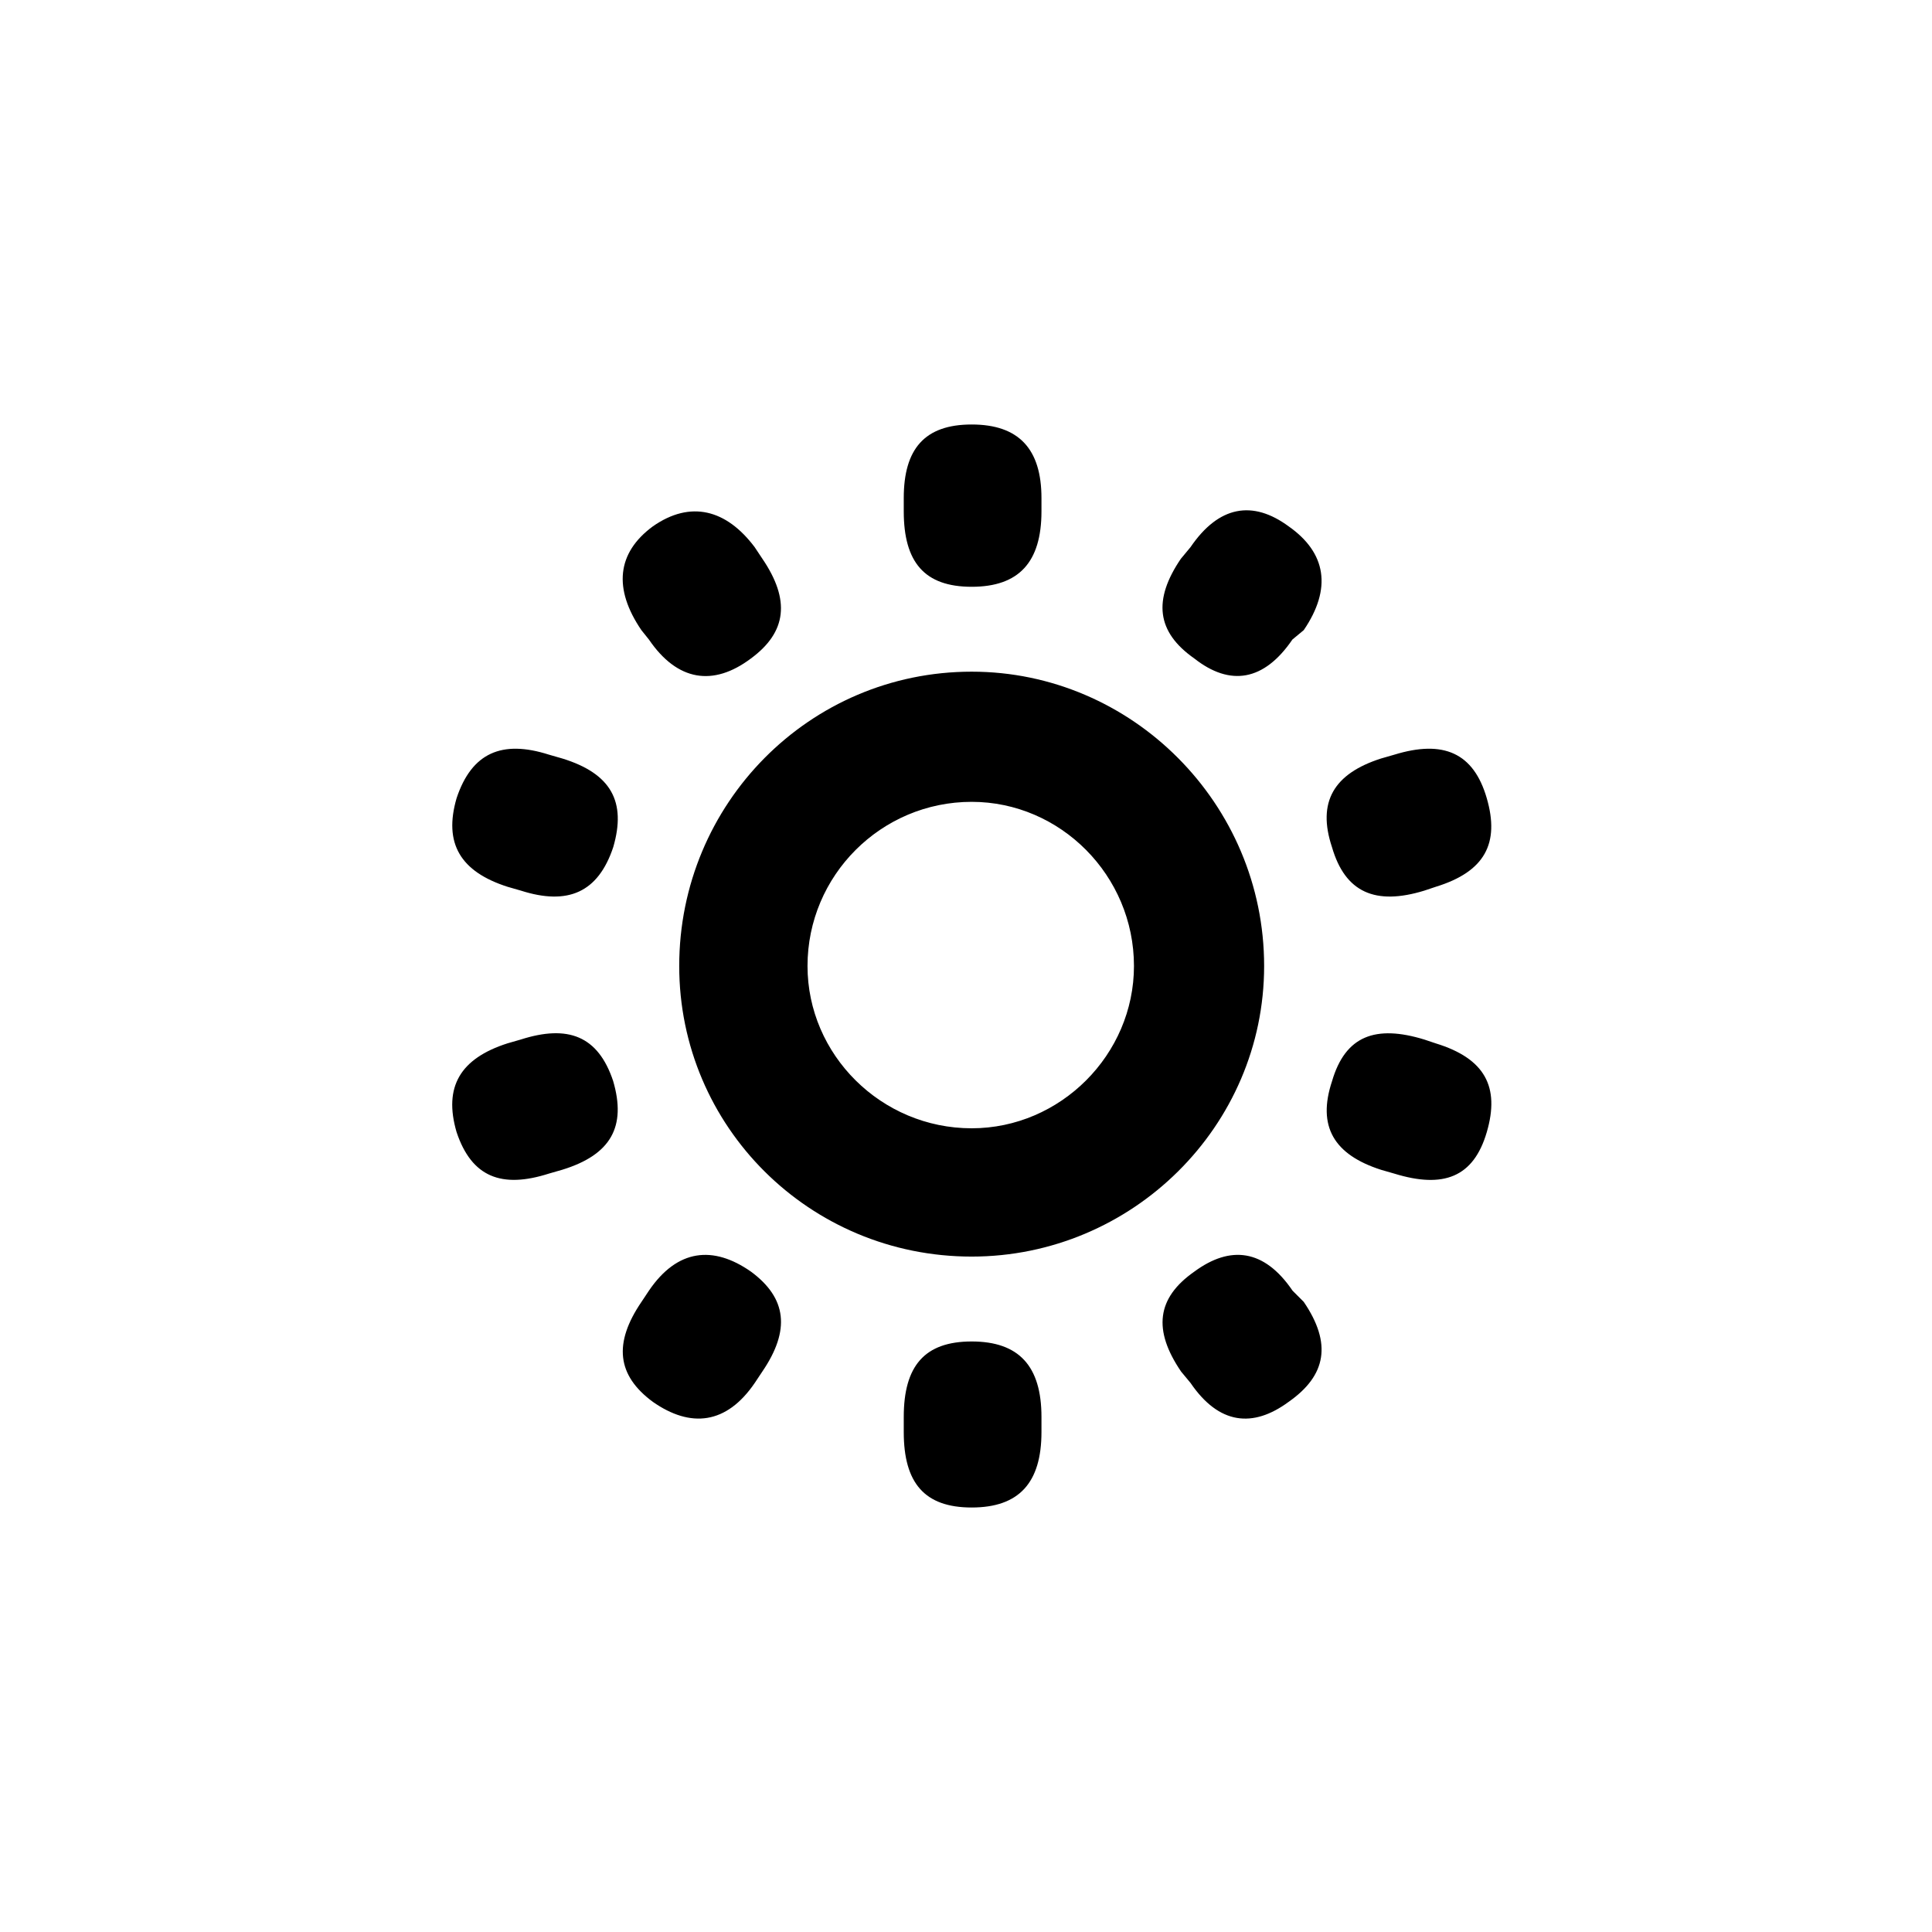
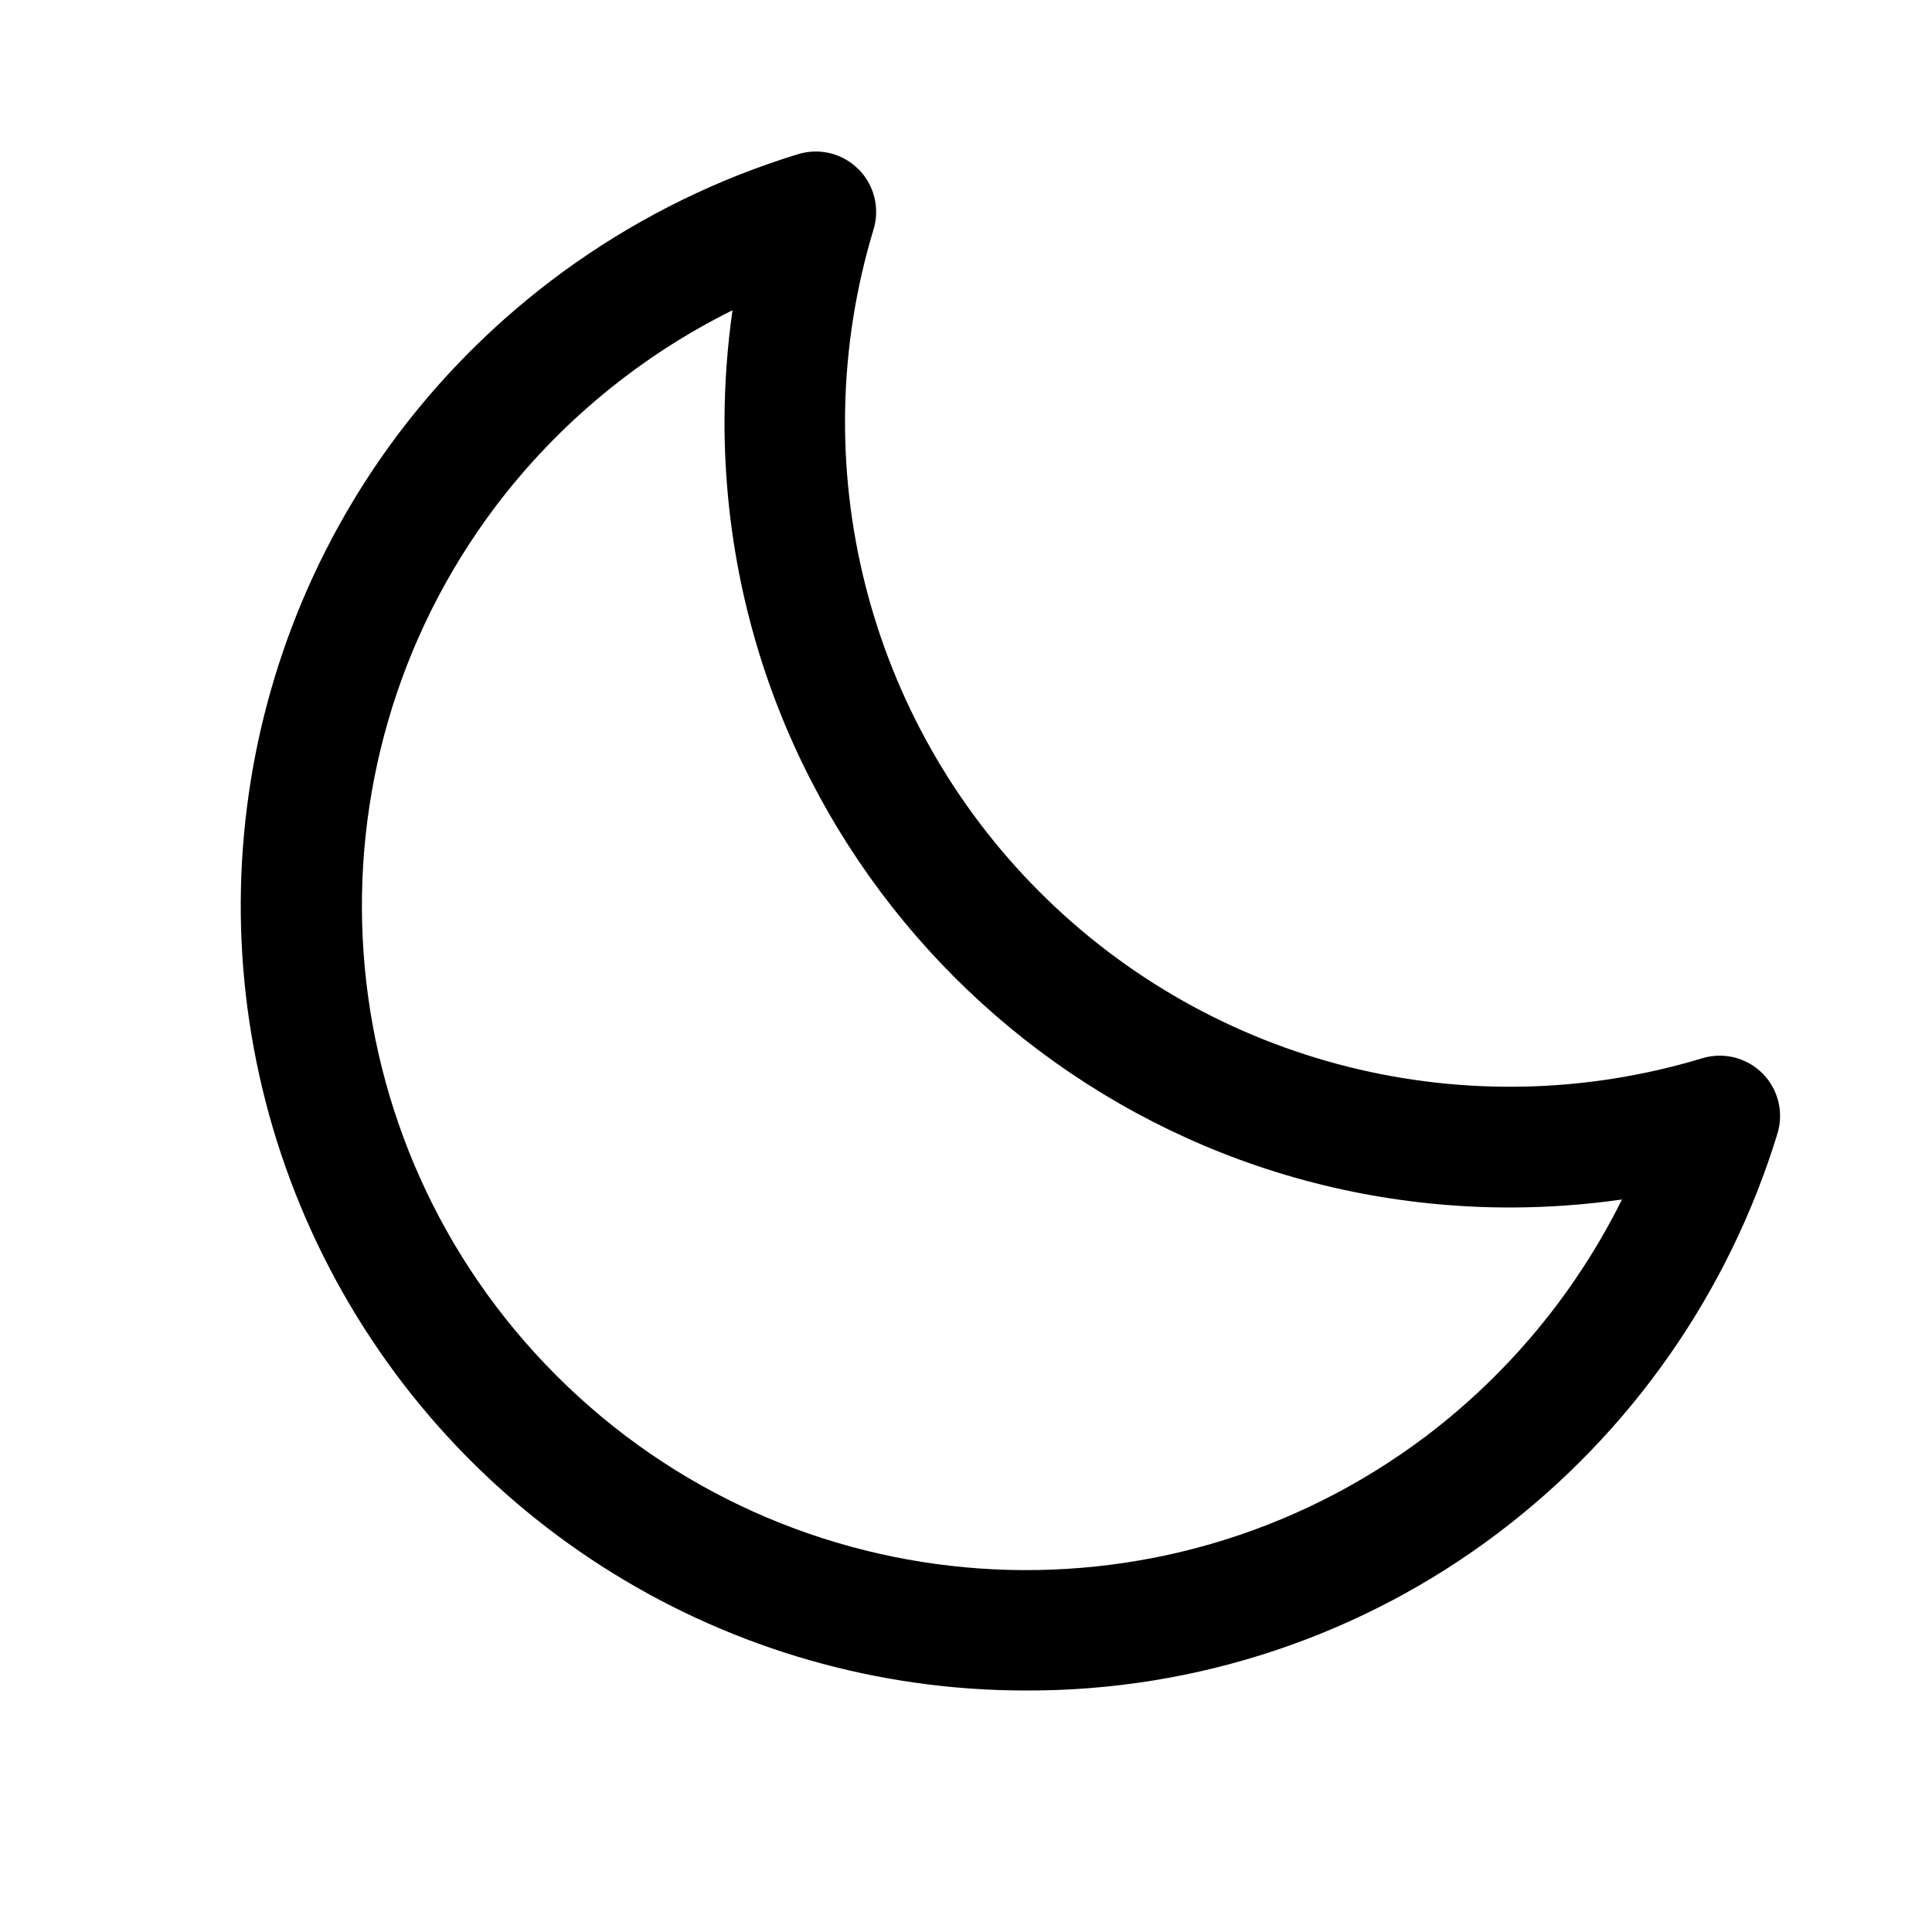
- <svg xmlns="http://www.w3.org/2000/svg" fill="#000000" width="800px" height="800px" viewBox="-7.5 0 32 32" version="1.1">
-   <path d="M9.75 8.25v0.219c0 0.844-0.375 1.25-1.156 1.25s-1.125-0.406-1.125-1.25v-0.219c0-0.813 0.344-1.219 1.125-1.219s1.156 0.406 1.156 1.219zM12.063 9.25l0.156-0.188c0.469-0.688 1.031-0.781 1.625-0.344 0.625 0.438 0.719 1.031 0.25 1.719l-0.188 0.156c-0.469 0.688-1.031 0.781-1.625 0.313-0.625-0.438-0.688-0.969-0.219-1.656zM5 9.063l0.125 0.188c0.469 0.688 0.406 1.219-0.188 1.656-0.625 0.469-1.219 0.375-1.688-0.313l-0.125-0.156c-0.469-0.688-0.406-1.281 0.188-1.719 0.625-0.438 1.219-0.281 1.688 0.344zM8.594 11.125c2.656 0 4.844 2.188 4.844 4.875 0 2.656-2.188 4.813-4.844 4.813-2.688 0-4.844-2.156-4.844-4.813 0-2.688 2.156-4.875 4.844-4.875zM1.594 12.5l0.219 0.063c0.813 0.25 1.063 0.719 0.844 1.469-0.25 0.75-0.75 0.969-1.531 0.719l-0.219-0.063c-0.781-0.25-1.063-0.719-0.844-1.469 0.25-0.75 0.75-0.969 1.531-0.719zM15.375 12.563l0.219-0.063c0.813-0.25 1.313-0.031 1.531 0.719s-0.031 1.219-0.844 1.469l-0.188 0.063c-0.813 0.25-1.313 0.031-1.531-0.719-0.25-0.75 0.031-1.219 0.813-1.469zM8.594 18.688c1.469 0 2.688-1.219 2.688-2.688 0-1.5-1.219-2.719-2.688-2.719-1.5 0-2.719 1.219-2.719 2.719 0 1.469 1.219 2.688 2.719 2.688zM0.906 17.281l0.219-0.063c0.781-0.25 1.281-0.063 1.531 0.688 0.219 0.75-0.031 1.219-0.844 1.469l-0.219 0.063c-0.781 0.25-1.281 0.063-1.531-0.688-0.219-0.75 0.063-1.219 0.844-1.469zM16.094 17.219l0.188 0.063c0.813 0.25 1.063 0.719 0.844 1.469s-0.719 0.938-1.531 0.688l-0.219-0.063c-0.781-0.25-1.063-0.719-0.813-1.469 0.219-0.75 0.719-0.938 1.531-0.688zM3.125 21.563l0.125-0.188c0.469-0.688 1.063-0.75 1.688-0.313 0.594 0.438 0.656 0.969 0.188 1.656l-0.125 0.188c-0.469 0.688-1.063 0.75-1.688 0.313-0.594-0.438-0.656-0.969-0.188-1.656zM13.906 21.375l0.188 0.188c0.469 0.688 0.375 1.219-0.25 1.656-0.594 0.438-1.156 0.375-1.625-0.313l-0.156-0.188c-0.469-0.688-0.406-1.219 0.219-1.656 0.594-0.438 1.156-0.375 1.625 0.313zM9.75 23.469v0.25c0 0.844-0.375 1.25-1.156 1.25s-1.125-0.406-1.125-1.25v-0.25c0-0.844 0.344-1.25 1.125-1.25s1.156 0.406 1.156 1.25z" />
+ <svg xmlns="http://www.w3.org/2000/svg" aria-hidden="true" role="img" class="iconify iconify--ph" width="26" height="26" viewBox="0 0 256 256">
+   <path fill="currentColor" d="M233.54 142.23a8 8 0 0 0-8-2a88.08 88.08 0 0 1-109.8-109.8a8 8 0 0 0-10-10a104.84 104.84 0 0 0-52.91 37A104 104 0 0 0 136 224a103.09 103.09 0 0 0 62.52-20.88a104.84 104.84 0 0 0 37-52.91a8 8 0 0 0-1.98-7.98m-44.64 48.11A88 88 0 0 1 65.66 67.11a89 89 0 0 1 31.4-26A106 106 0 0 0 96 56a104.11 104.11 0 0 0 104 104a106 106 0 0 0 14.92-1.06a89 89 0 0 1-26.02 31.4" />
</svg>
